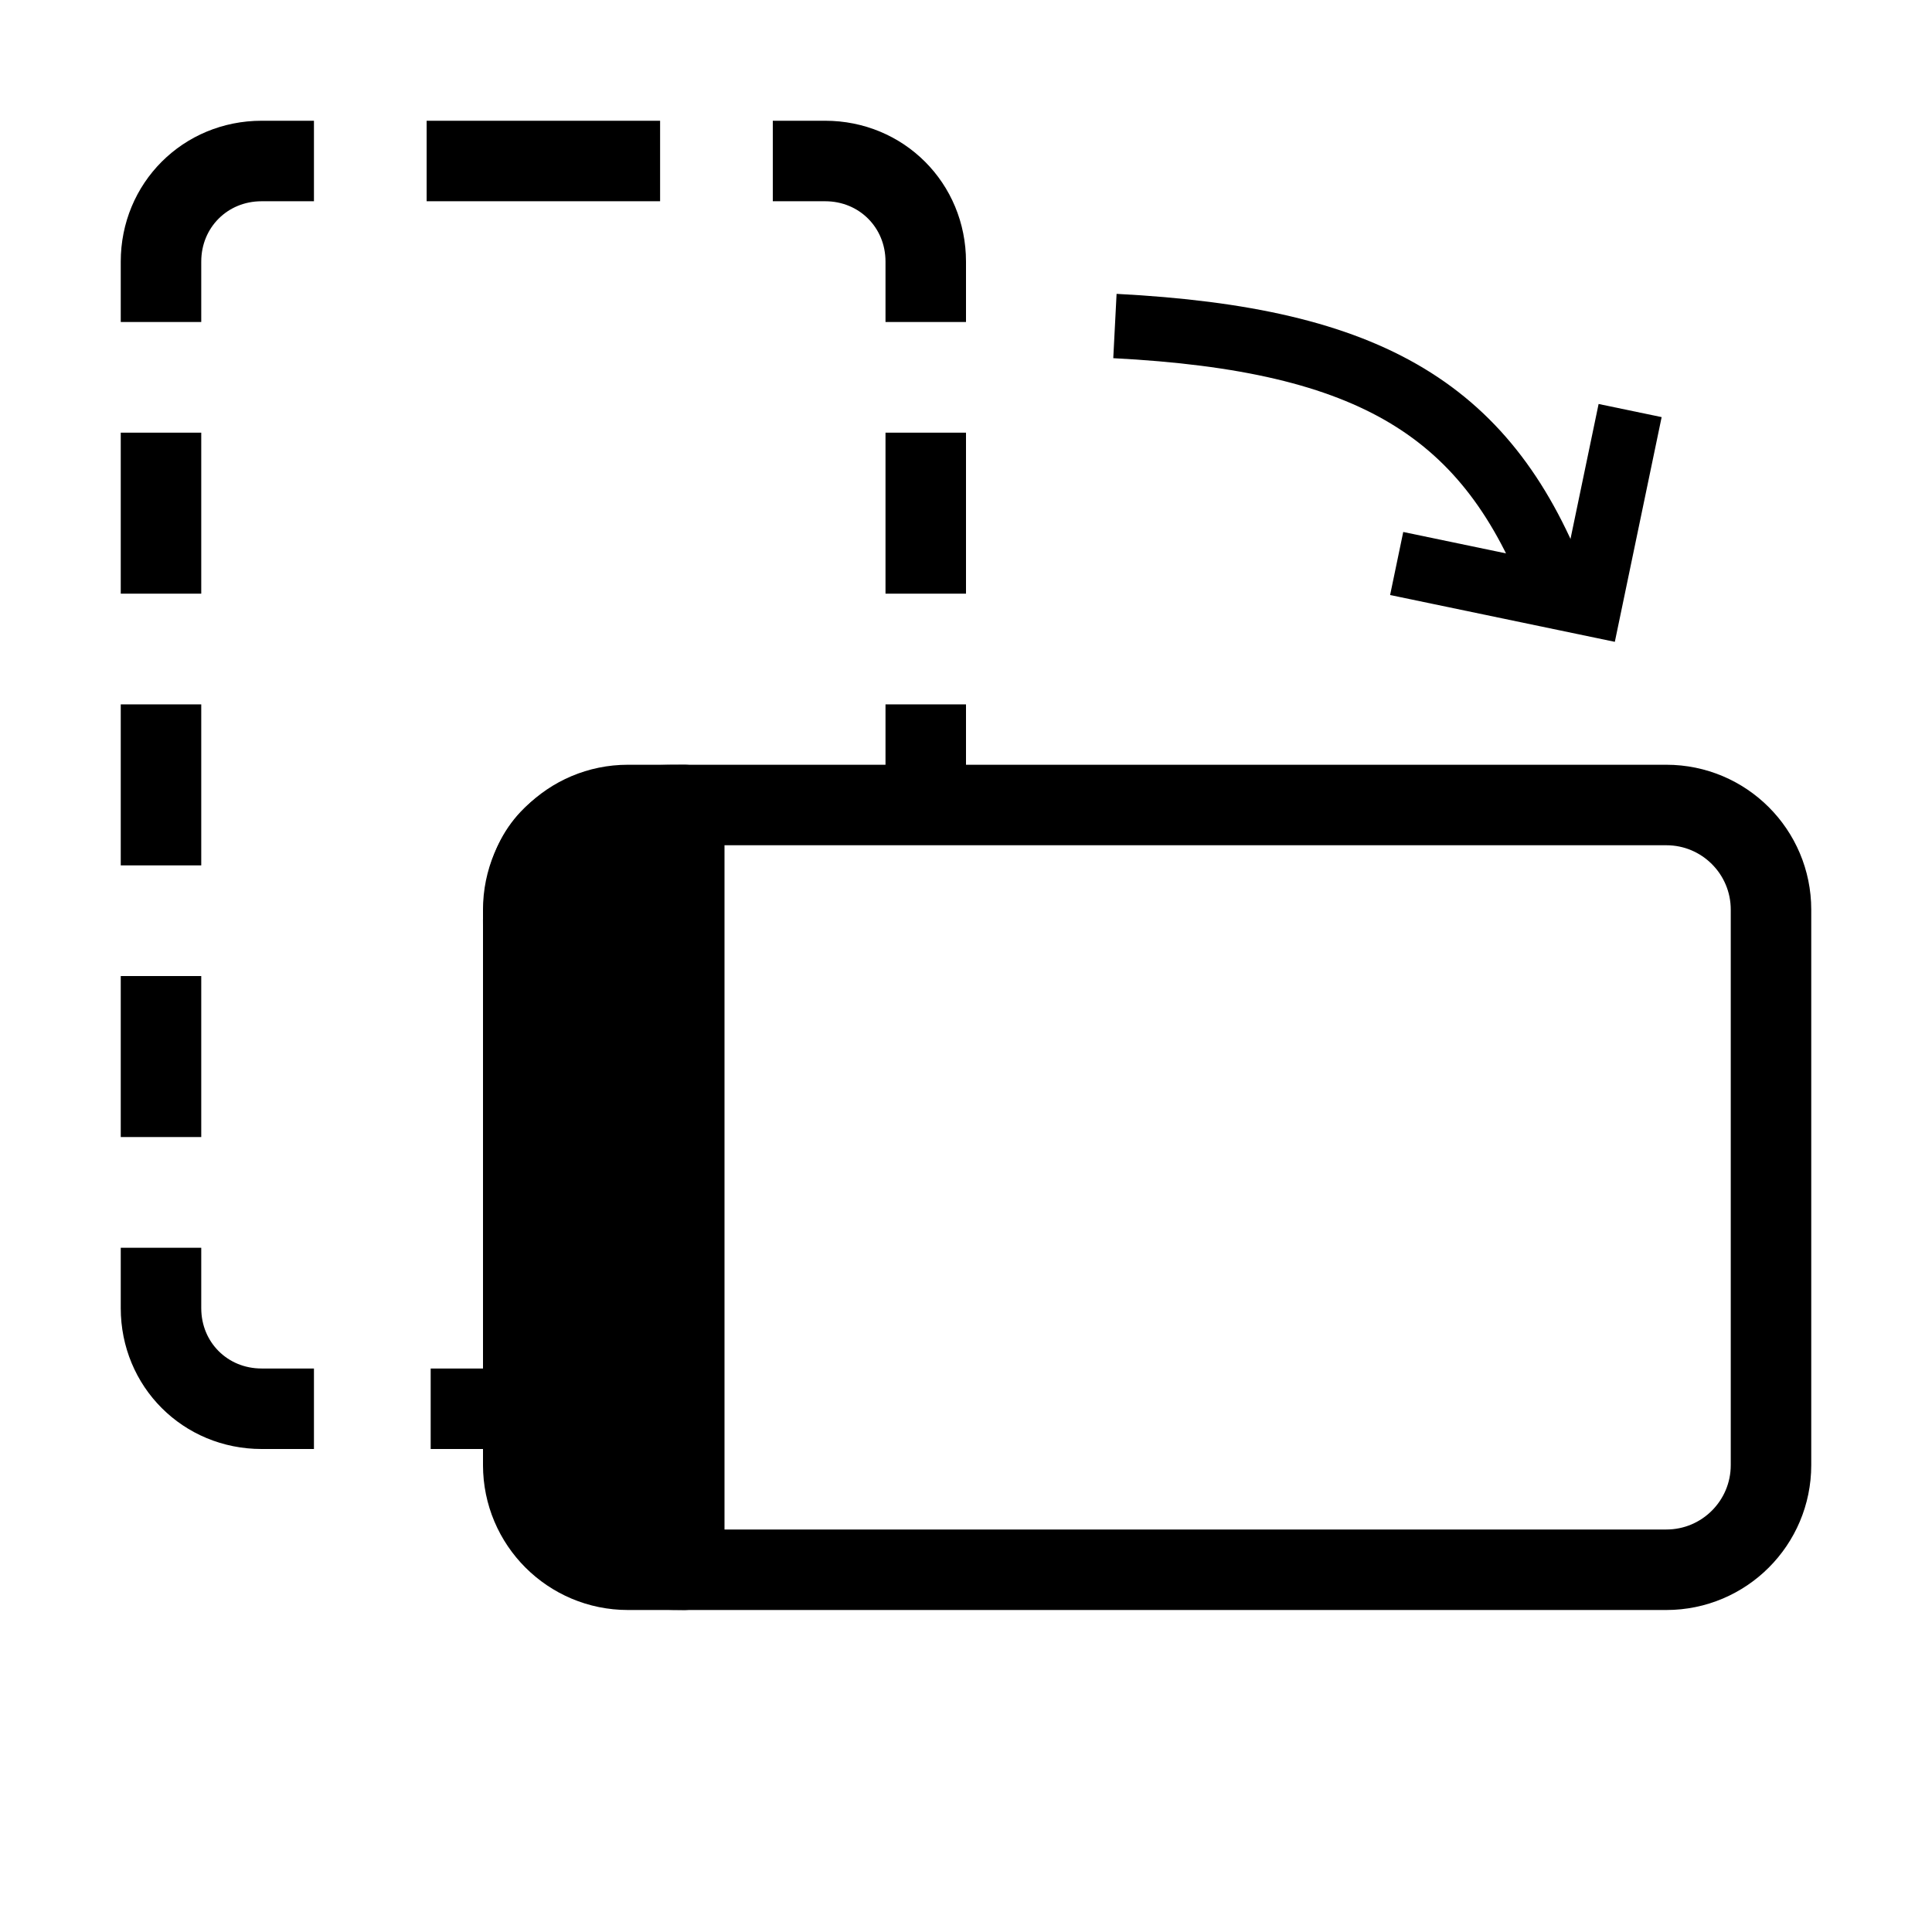
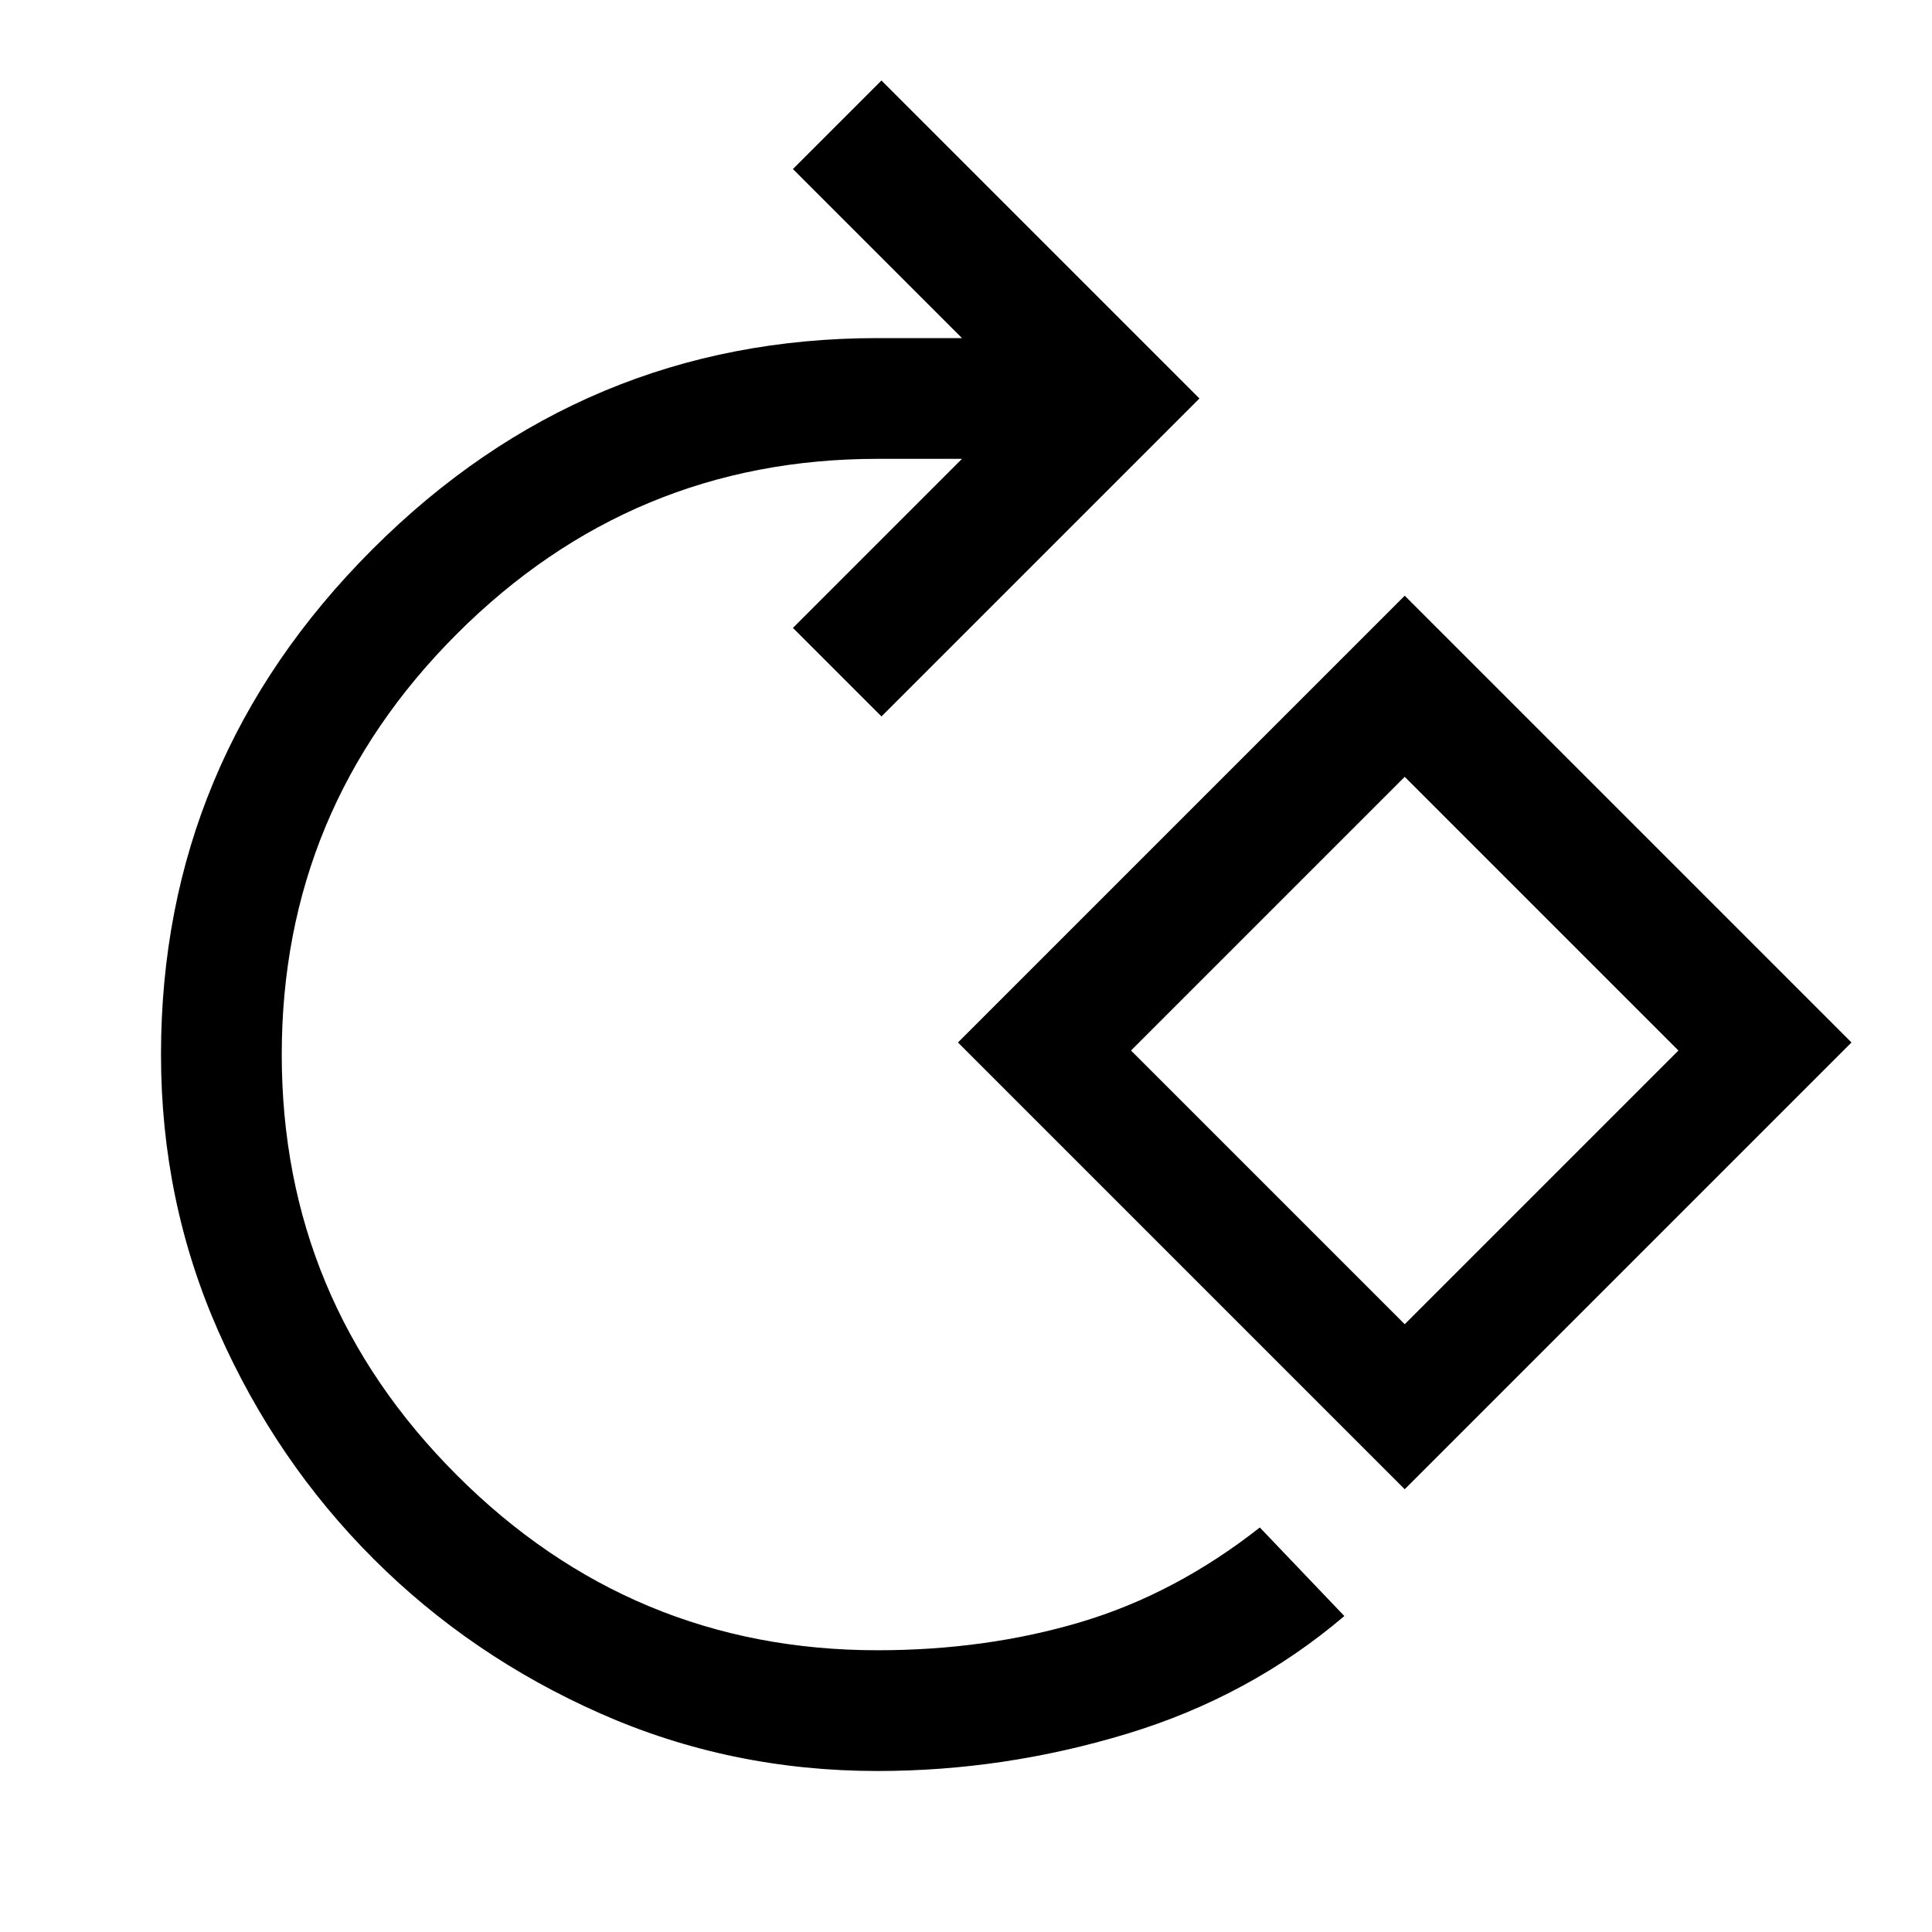
- <svg xmlns="http://www.w3.org/2000/svg" id="svg4" width="48" height="48" enable-background="new 0 0 24.00 24.00" version="1.1" viewBox="0 0 48 48" xml:space="preserve">
-   <defs id="defs14" />
-   <g id="g910" transform="translate(1.7,2.999939)" fill="none" stroke="#000000" stroke-width="1.6">
-     <path id="path1207" d="m 26,5.1 c 6.4,0.33 9.3,2.1 11,6.6" />
-     <path id="path1209" d="m 33,11 4.8,1 1,-4.8" />
-   </g>
-   <g id="g906" transform="translate(1.2 1.5)" fill="none" stroke="#000" stroke-linejoin="round" stroke-width="2">
-     <path id="rect1037" d="M 2.8,6.5 2.8,5 c -9e-7,-1.4 1.1,-2.5 2.5,-2.5 h 1.3 M 9.4,2.5 h 5.8 M 18,2.5 h 1.3 c 1.4,0 2.5,1.1 2.5,2.5 v 1.5 m 0,2.75 v 4 m -19,0 v -4" style="stroke-width:2;stroke-miterlimit:4;stroke-dasharray:none" />
-     <path id="rect1037-6" d="M 15.2,33.5 H 9.5 m -2.9,0 H 5.3 C 3.9,33.5 2.8,32.4 2.8,31 v -1.5 m 0,-2.75 v -4" style="stroke-width:2;stroke-miterlimit:4;stroke-dasharray:none" />
-   </g>
-   <g aria-label="k" id="text841" style="font-style:normal;font-variant:normal;font-weight:normal;font-stretch:normal;font-size:16px;line-height:125%;font-family:Diavlo;-inkscape-font-specification:Diavlo;letter-spacing:0px;word-spacing:0px;fill:#000000;fill-opacity:1;stroke:none;stroke-width:1px;stroke-linecap:butt;stroke-linejoin:miter;stroke-opacity:1" transform="rotate(90,31.339,30.209)" />
-   <path style="fill:none;fill-rule:evenodd;stroke:#000000;stroke-width:2;stroke-linecap:butt;stroke-linejoin:round;stroke-miterlimit:4;stroke-dasharray:none;stroke-opacity:1" d="m 4,17.5 v 4" id="path901" />
-   <path style="fill:none;fill-rule:evenodd;stroke:#000000;stroke-width:2;stroke-linecap:butt;stroke-linejoin:round;stroke-miterlimit:4;stroke-dasharray:none;stroke-opacity:1" d="m 23,17.5 v 2.7" id="path903" />
-   <g id="g876">
-     <rect id="rect1443" transform="rotate(90)" x="20" y="-44" width="19" height="31" ry="2.6" fill="none" stroke="#000000" stroke-linejoin="round" stroke-width="2" />
-     <path style="fill:#000000;fill-rule:evenodd;stroke:#000000;stroke-width:2;stroke-linecap:butt;stroke-linejoin:round;stroke-miterlimit:4;stroke-dasharray:none;stroke-opacity:1;fill-opacity:1" d="M 17,39 V 20 c -2,0 -4.046,0.153 -4,3 v 13 c 0,2 1,3 4,3 z" id="path842" />
-   </g>
+ <svg xmlns="http://www.w3.org/2000/svg" height="48" width="48">
+   <path d="M21.8 44q-3.65 0-6.875-1.425t-5.65-3.85q-2.425-2.425-3.85-5.65Q4 29.85 4 26.2q0-7.3 5.25-12.55Q14.5 8.4 21.8 8.4h2.1l-4.2-4.2L21.9 2l7.9 7.9-7.9 7.9-2.2-2.2 4.2-4.2h-2.1q-6.1 0-10.45 4.35T7 26.2q0 6.1 4.35 10.45T21.8 41q2.7 0 5.05-.7 2.35-.7 4.45-2.35l2.1 2.2q-2.35 2-5.4 2.925-3.05.925-6.2.925Zm13.1-7L23.8 25.9l11.1-11.1L46 25.9Zm0-4.1 6.8-6.8-6.8-6.8-6.8 6.8Zm0-6.8Z" />
</svg>
